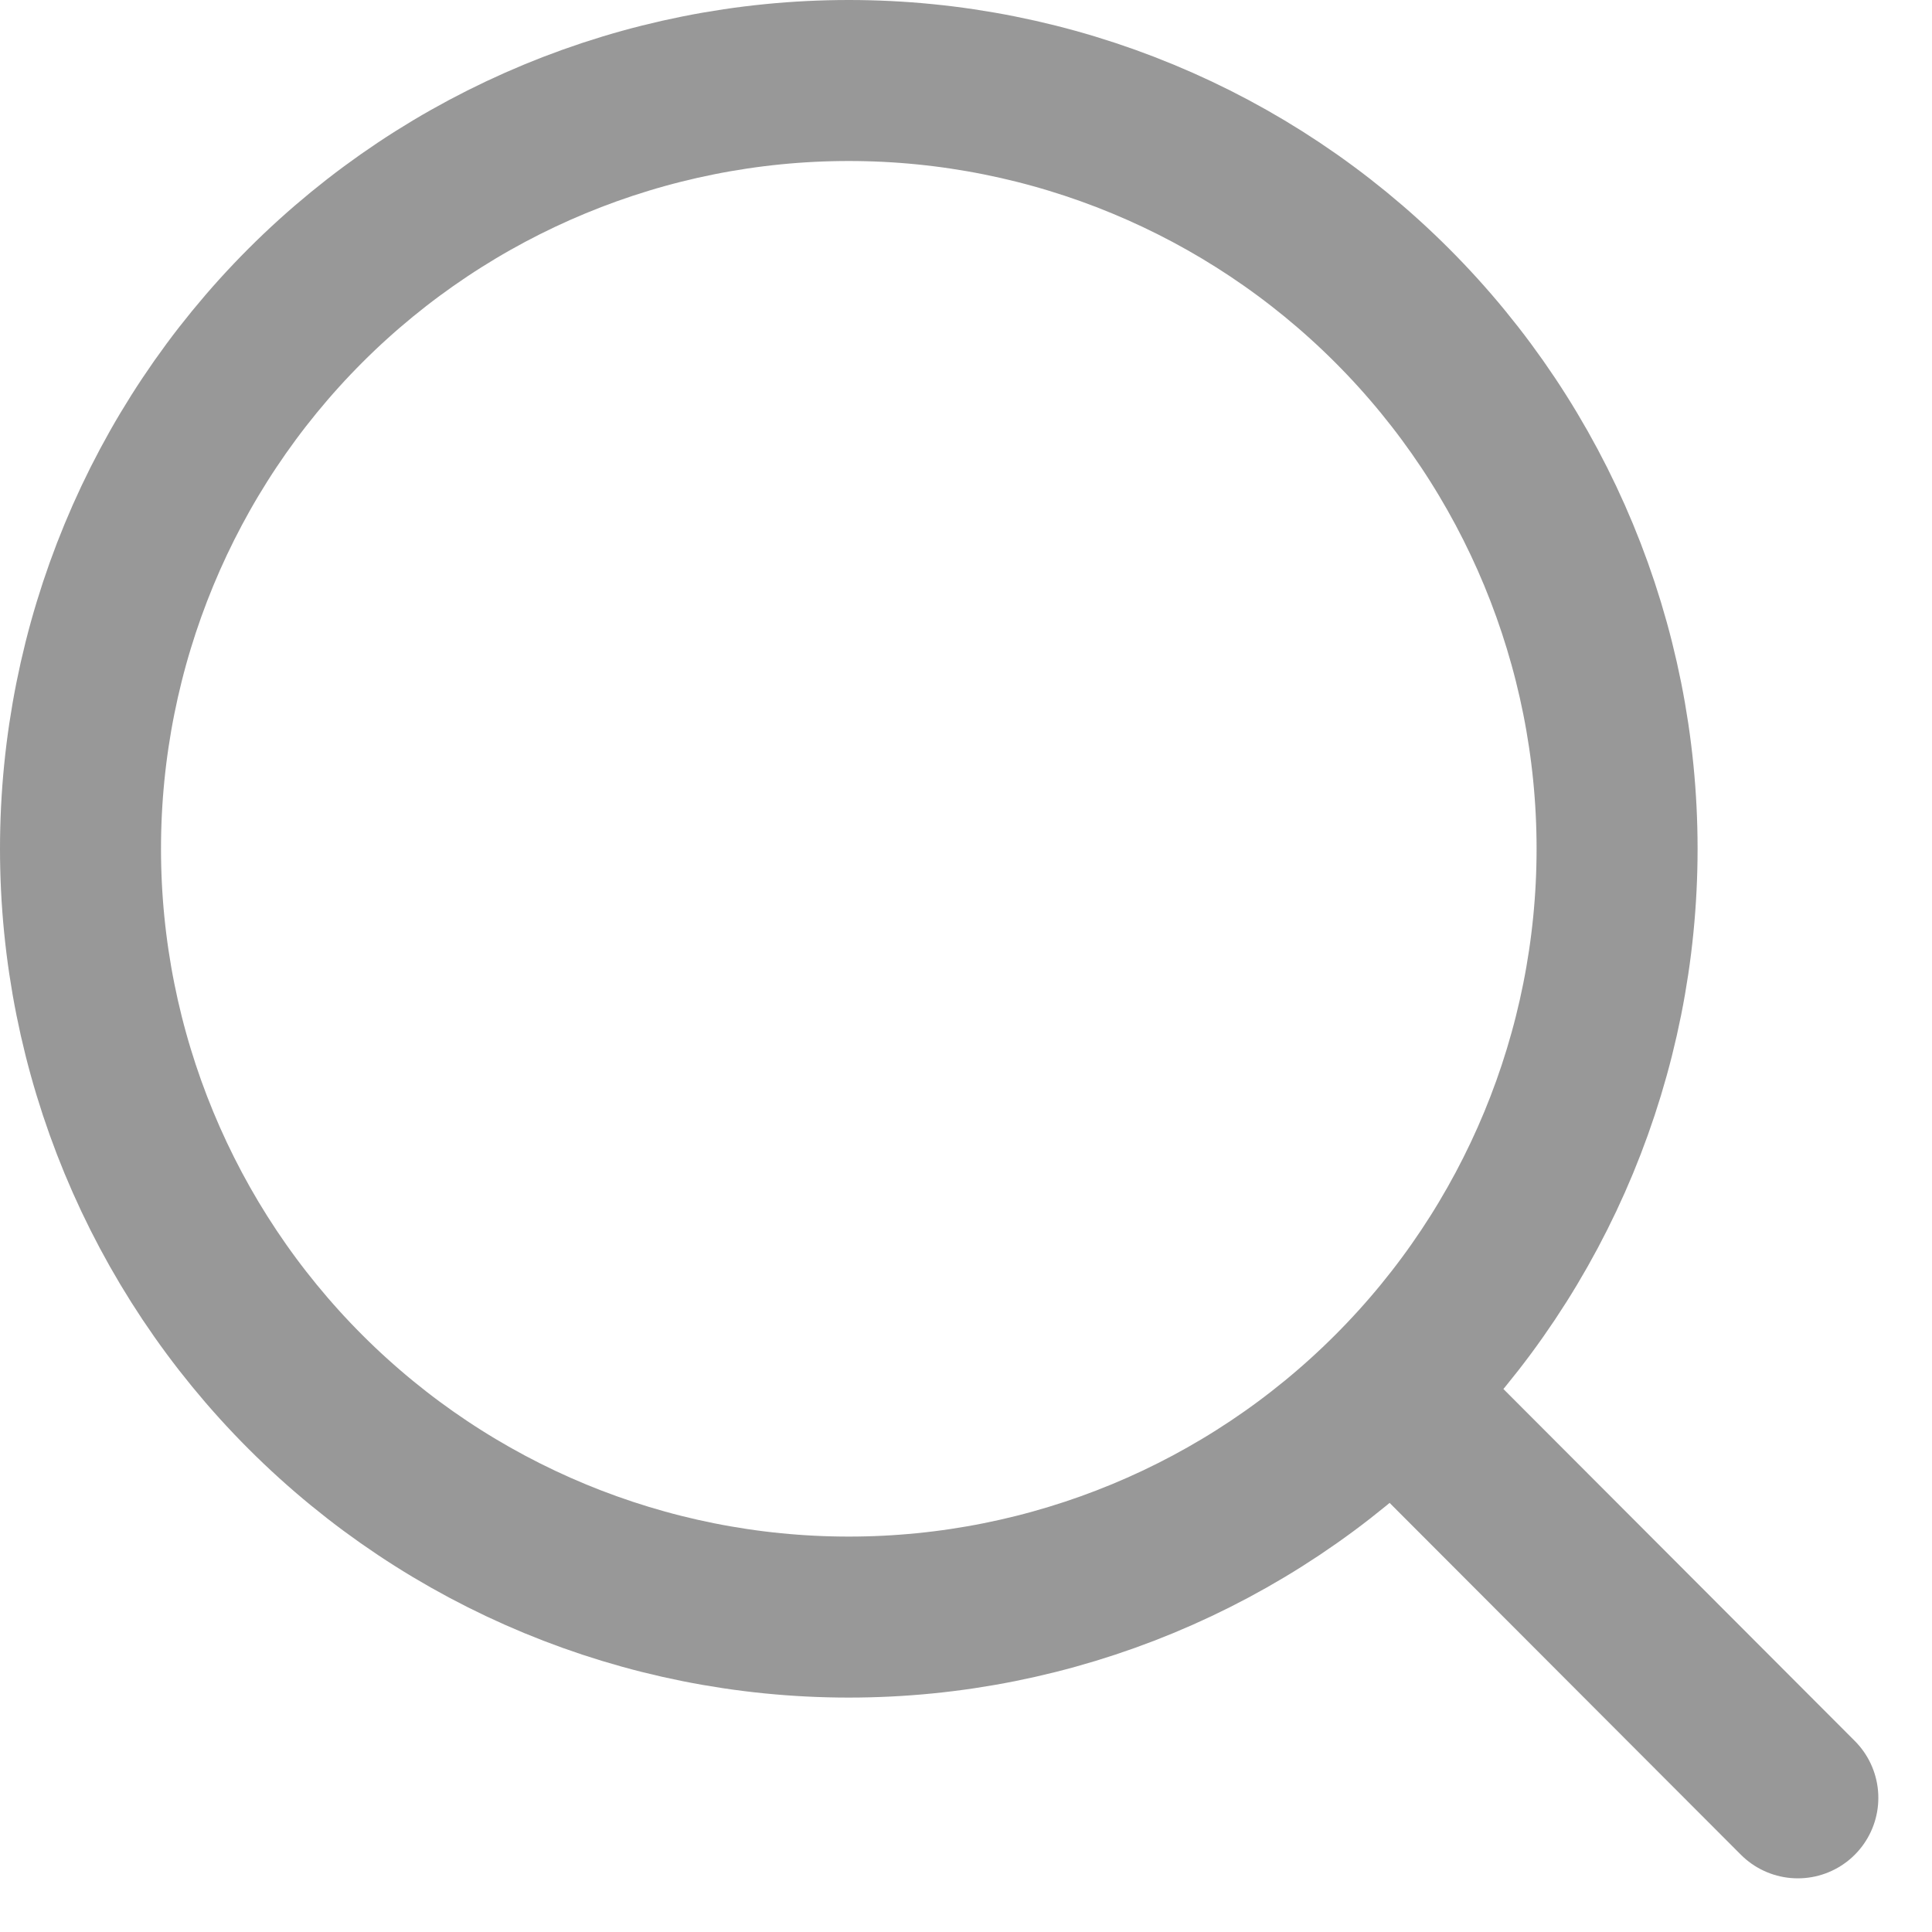
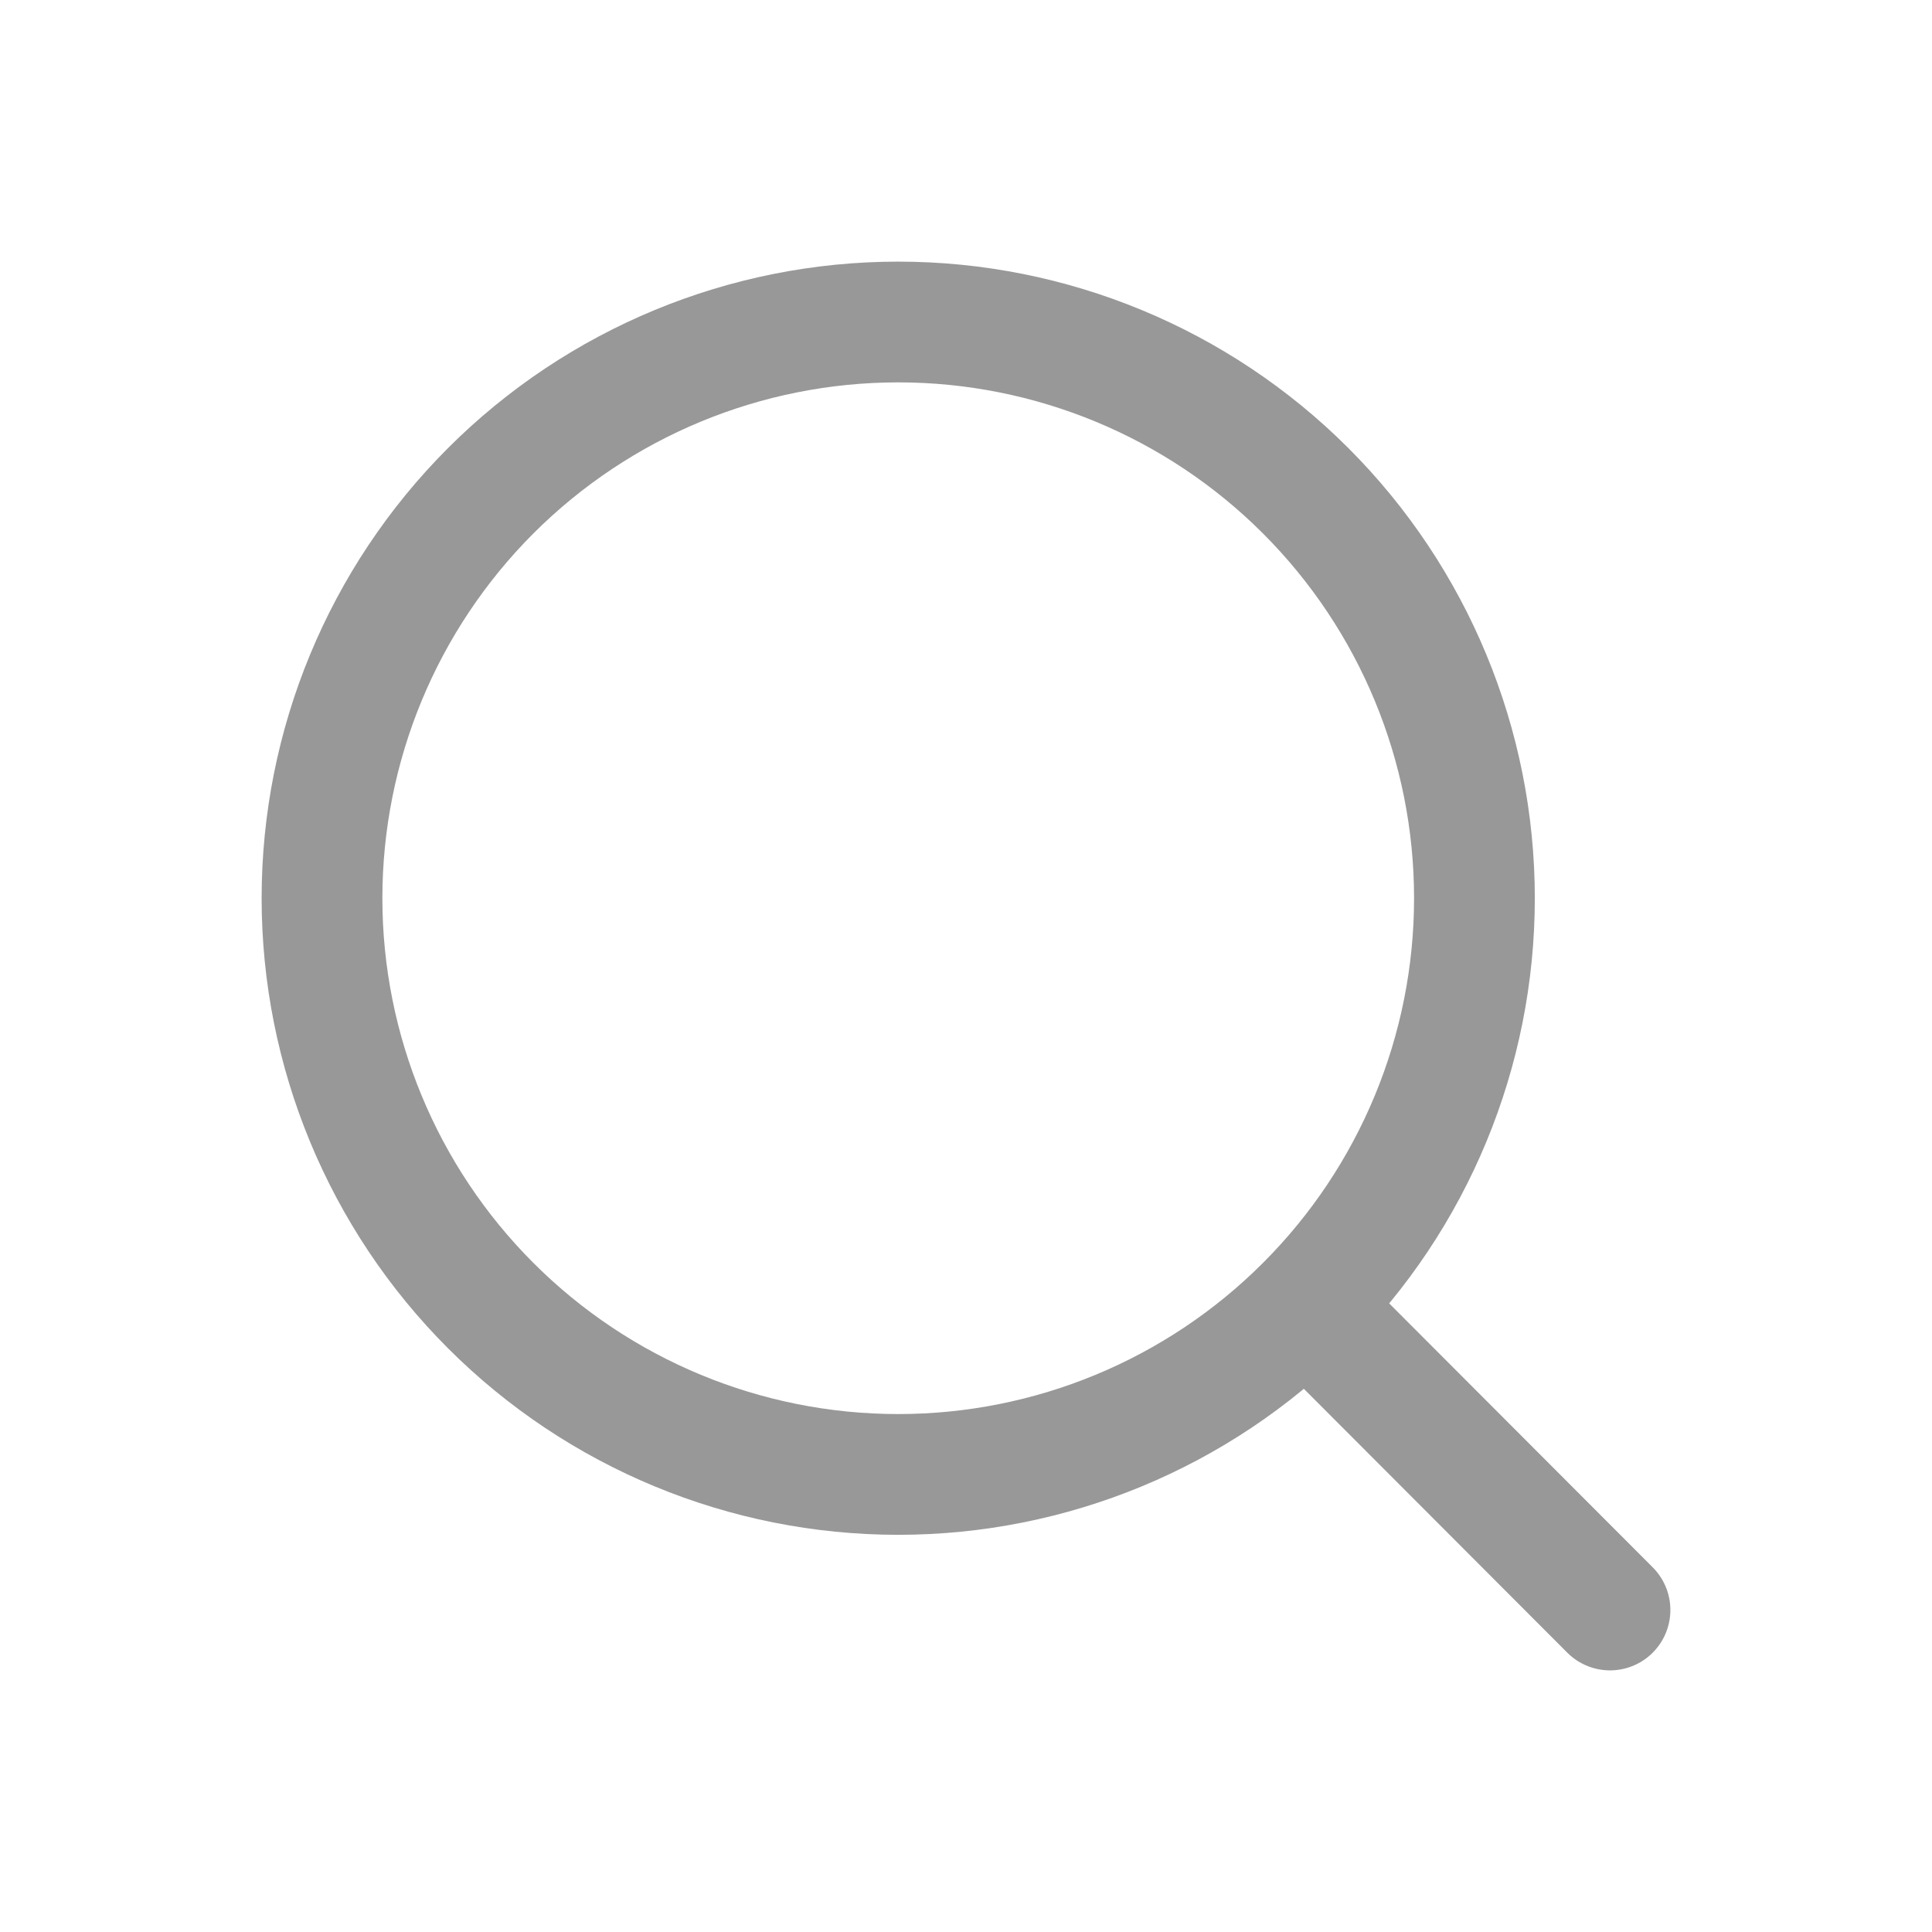
- <svg xmlns="http://www.w3.org/2000/svg" width="18" height="18" viewBox="0 0 18 18" fill="none">
-   <path d="M16.75 16.75L12.972 12.966M15.066 7.908C15.066 9.806 14.312 11.627 12.969 12.969C11.627 14.312 9.806 15.066 7.908 15.066C6.01 15.066 4.189 14.312 2.846 12.969C1.504 11.627 0.75 9.806 0.75 7.908C0.75 6.01 1.504 4.189 2.846 2.846C4.189 1.504 6.01 0.75 7.908 0.75C9.806 0.75 11.627 1.504 12.969 2.846C14.312 4.189 15.066 6.01 15.066 7.908V7.908Z" stroke="#989898" stroke-width="1.5" stroke-linecap="round" />
+ <svg xmlns="http://www.w3.org/2000/svg" width="24" height="24" viewBox="0 0 24 24" fill="none">
+   <path d="M20 20L16.222 16.216M18.316 11.158C18.316 13.056 17.562 14.877 16.219 16.219C14.877 17.562 13.056 18.316 11.158 18.316C9.259 18.316 7.439 17.562 6.096 16.219C4.754 14.877 4 13.056 4 11.158C4 9.259 4.754 7.439 6.096 6.096C7.439 4.754 9.259 4 11.158 4C13.056 4 14.877 4.754 16.219 6.096C17.562 7.439 18.316 9.259 18.316 11.158V11.158Z" stroke="#989898" stroke-width="1.5" stroke-linecap="round" />
</svg>
